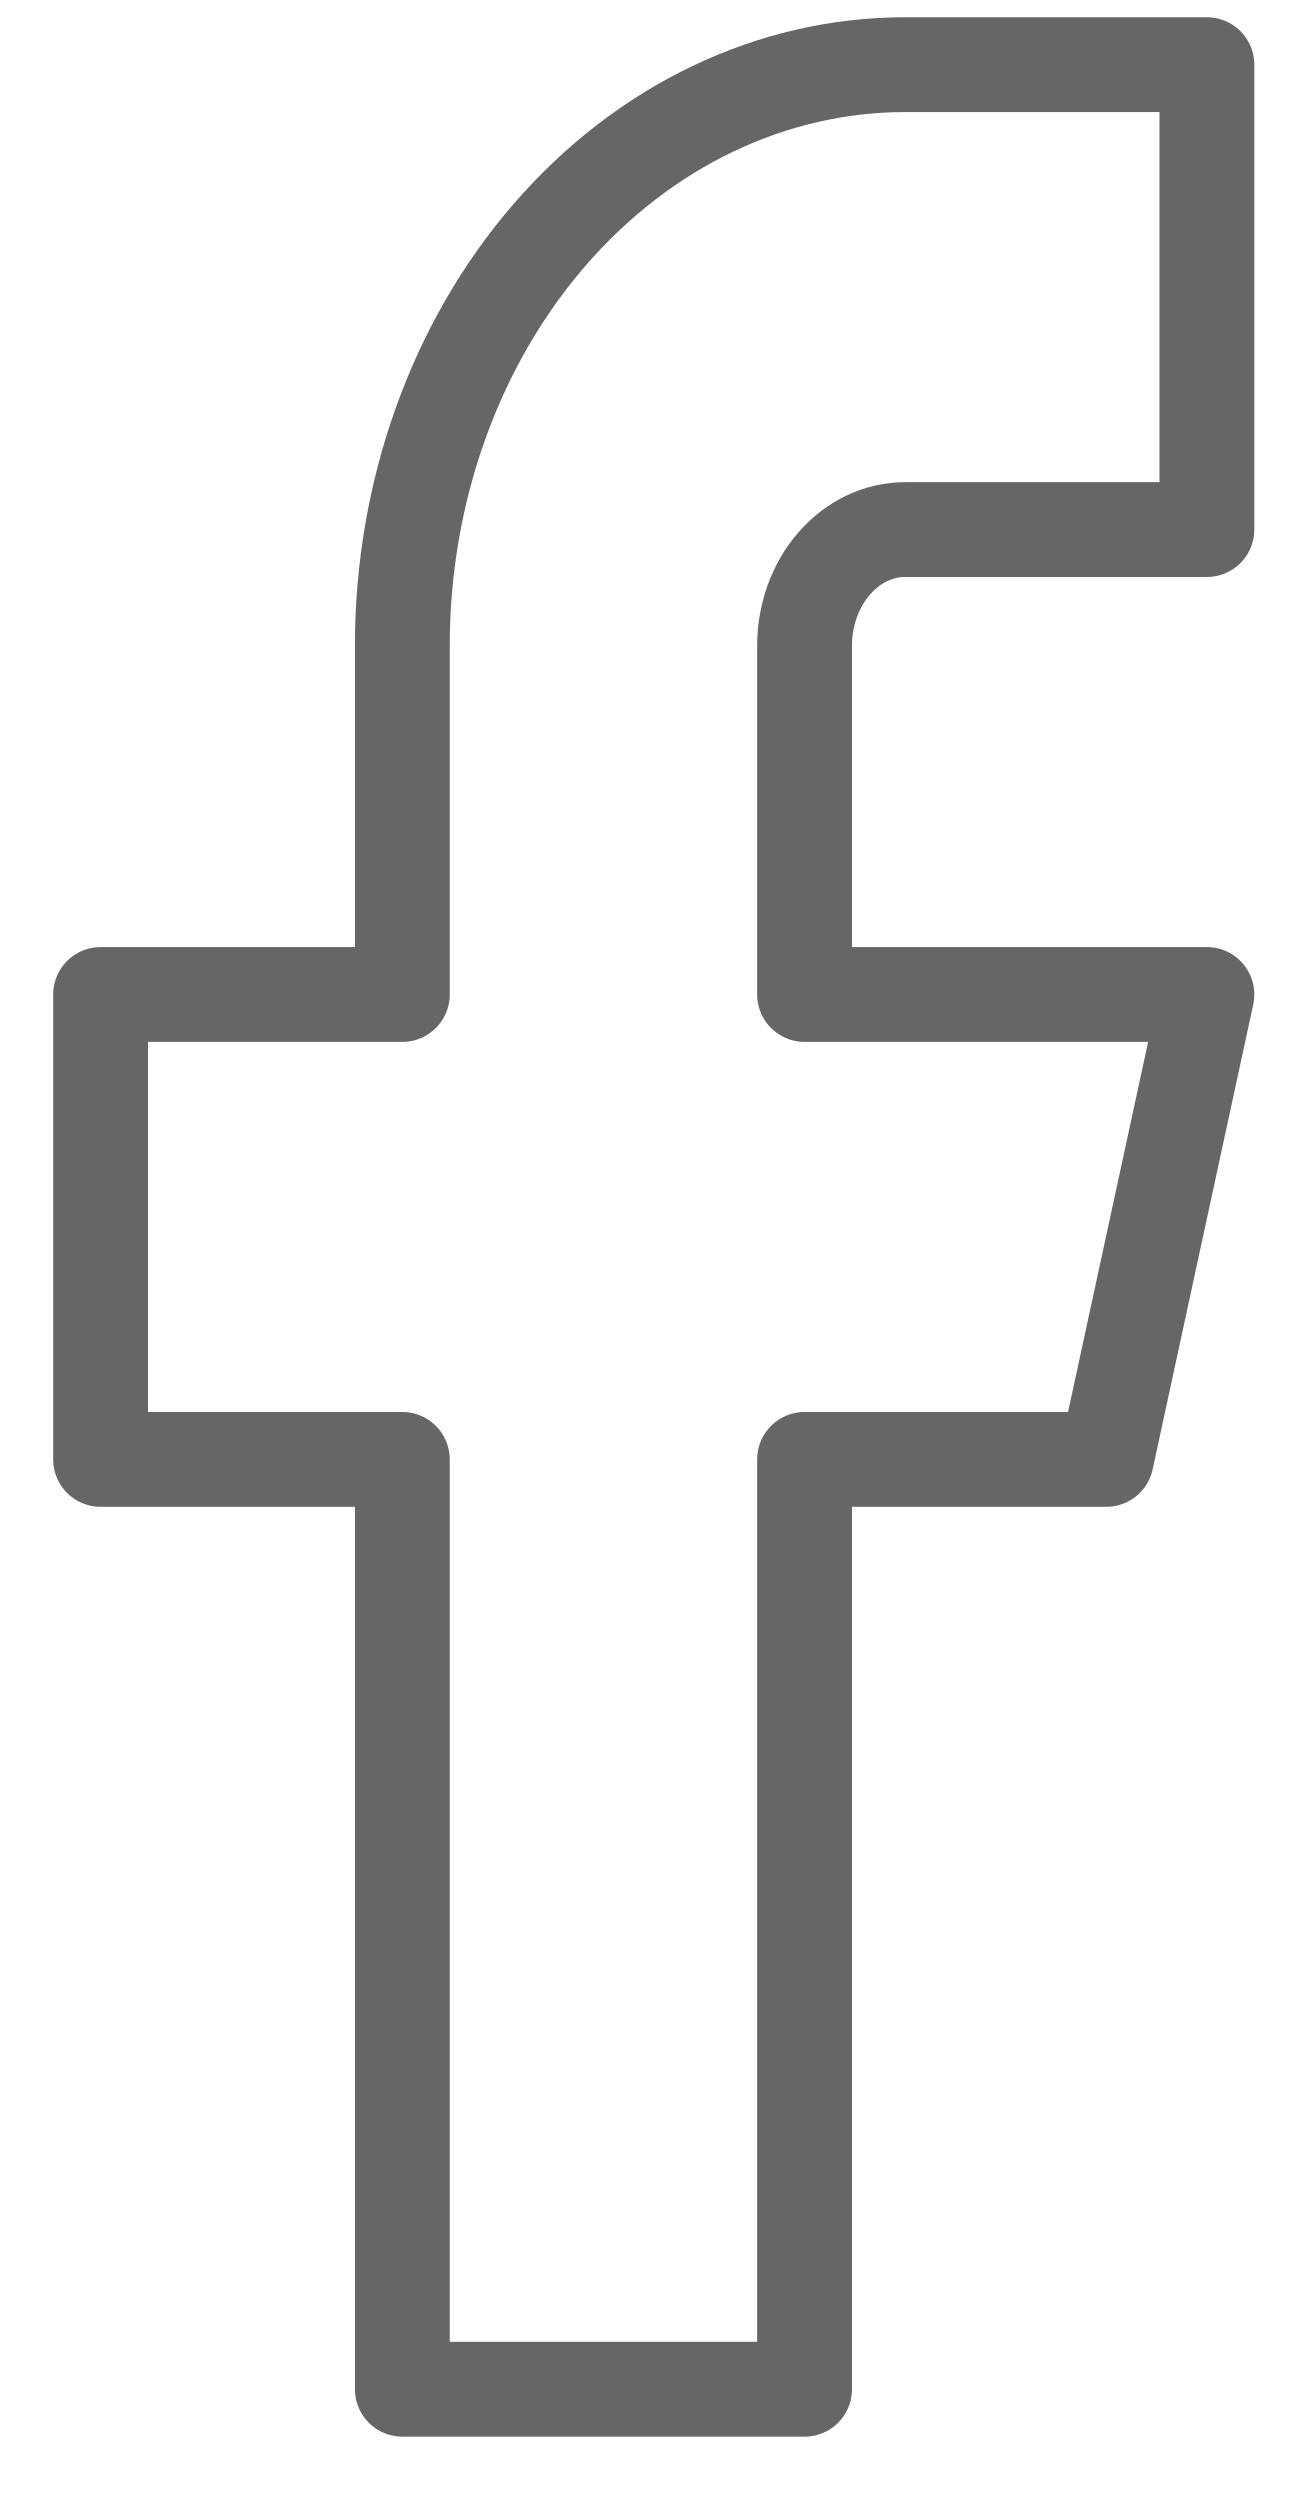
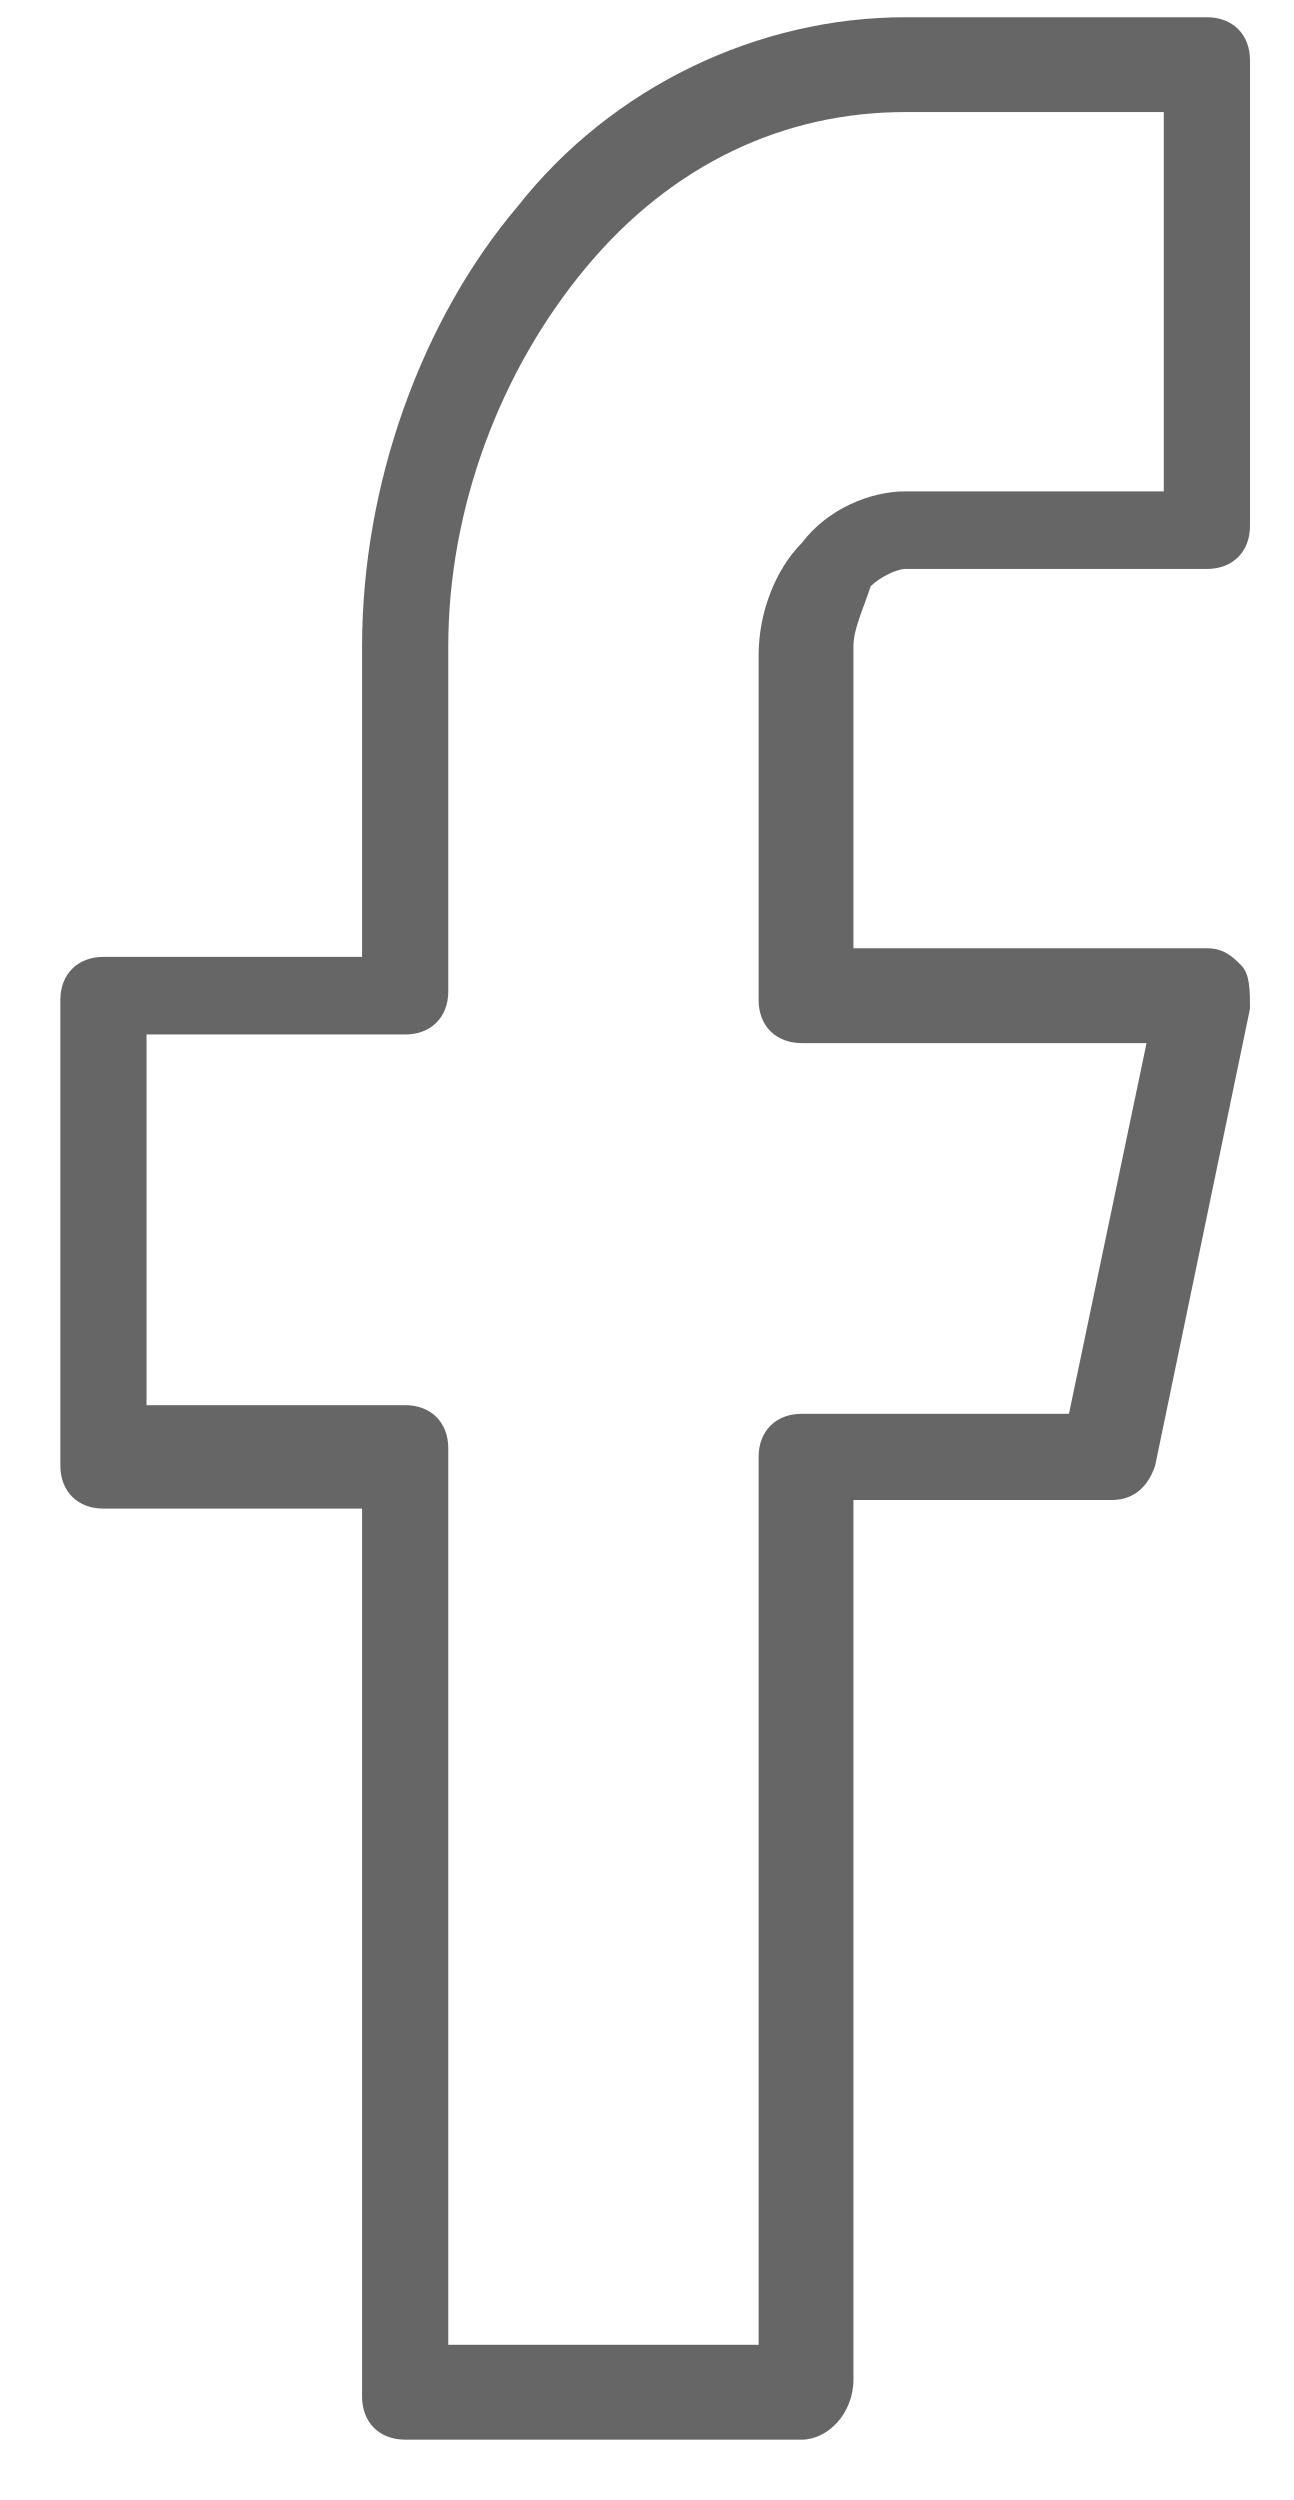
- <svg xmlns="http://www.w3.org/2000/svg" width="15" height="29" viewBox="0 0 15 29" fill="none">
-   <path d="M14 0.75H10.5C8.953 0.75 7.469 1.46 6.375 2.724C5.281 3.988 4.667 5.703 4.667 7.491V11.536H1.167V16.929H4.667V27.715H9.333V16.929H12.833L14 11.536H9.333V7.491C9.333 7.133 9.456 6.791 9.675 6.538C9.894 6.285 10.191 6.143 10.5 6.143H14V0.75Z" stroke="#666666" stroke-width="1.1" stroke-linecap="round" stroke-linejoin="round" />
+ <svg xmlns="http://www.w3.org/2000/svg" version="1.1" id="Layer_1" x="0px" y="0px" viewBox="0 0 15 29" style="enable-background:new 0 0 15 29;" xml:space="preserve">
+   <style type="text/css">
+ 	.st0{fill:#666666;}
+ </style>
+   <g>
+     <path class="st0" d="M9.3,28.3H4.7c-0.3,0-0.5-0.2-0.5-0.5V17.5h-3c-0.3,0-0.5-0.2-0.5-0.5v-5.4c0-0.3,0.2-0.5,0.5-0.5h3V7.5   c0-1.9,0.7-3.8,1.8-5.1C7.1,1,8.8,0.2,10.5,0.2H14c0.3,0,0.5,0.2,0.5,0.5v5.4c0,0.3-0.2,0.5-0.5,0.5h-3.5c-0.1,0-0.3,0.1-0.4,0.2   C10,7.1,9.9,7.3,9.9,7.5V11H14c0.2,0,0.3,0.1,0.4,0.2s0.1,0.3,0.1,0.5L13.4,17c-0.1,0.3-0.3,0.4-0.5,0.4h-3v10.2   C9.9,28,9.6,28.3,9.3,28.3z M5.2,27.2h3.6V16.9c0-0.3,0.2-0.5,0.5-0.5h3.1l0.9-4.3h-4c-0.3,0-0.5-0.2-0.5-0.5v-4   c0-0.5,0.2-1,0.5-1.3c0.3-0.4,0.8-0.6,1.2-0.6h3V1.3h-3c-1.4,0-2.7,0.6-3.7,1.8c-1,1.2-1.6,2.8-1.6,4.4v4c0,0.3-0.2,0.5-0.5,0.5h-3   v4.3h3c0.3,0,0.5,0.2,0.5,0.5V27.2z" />
+   </g>
</svg>
